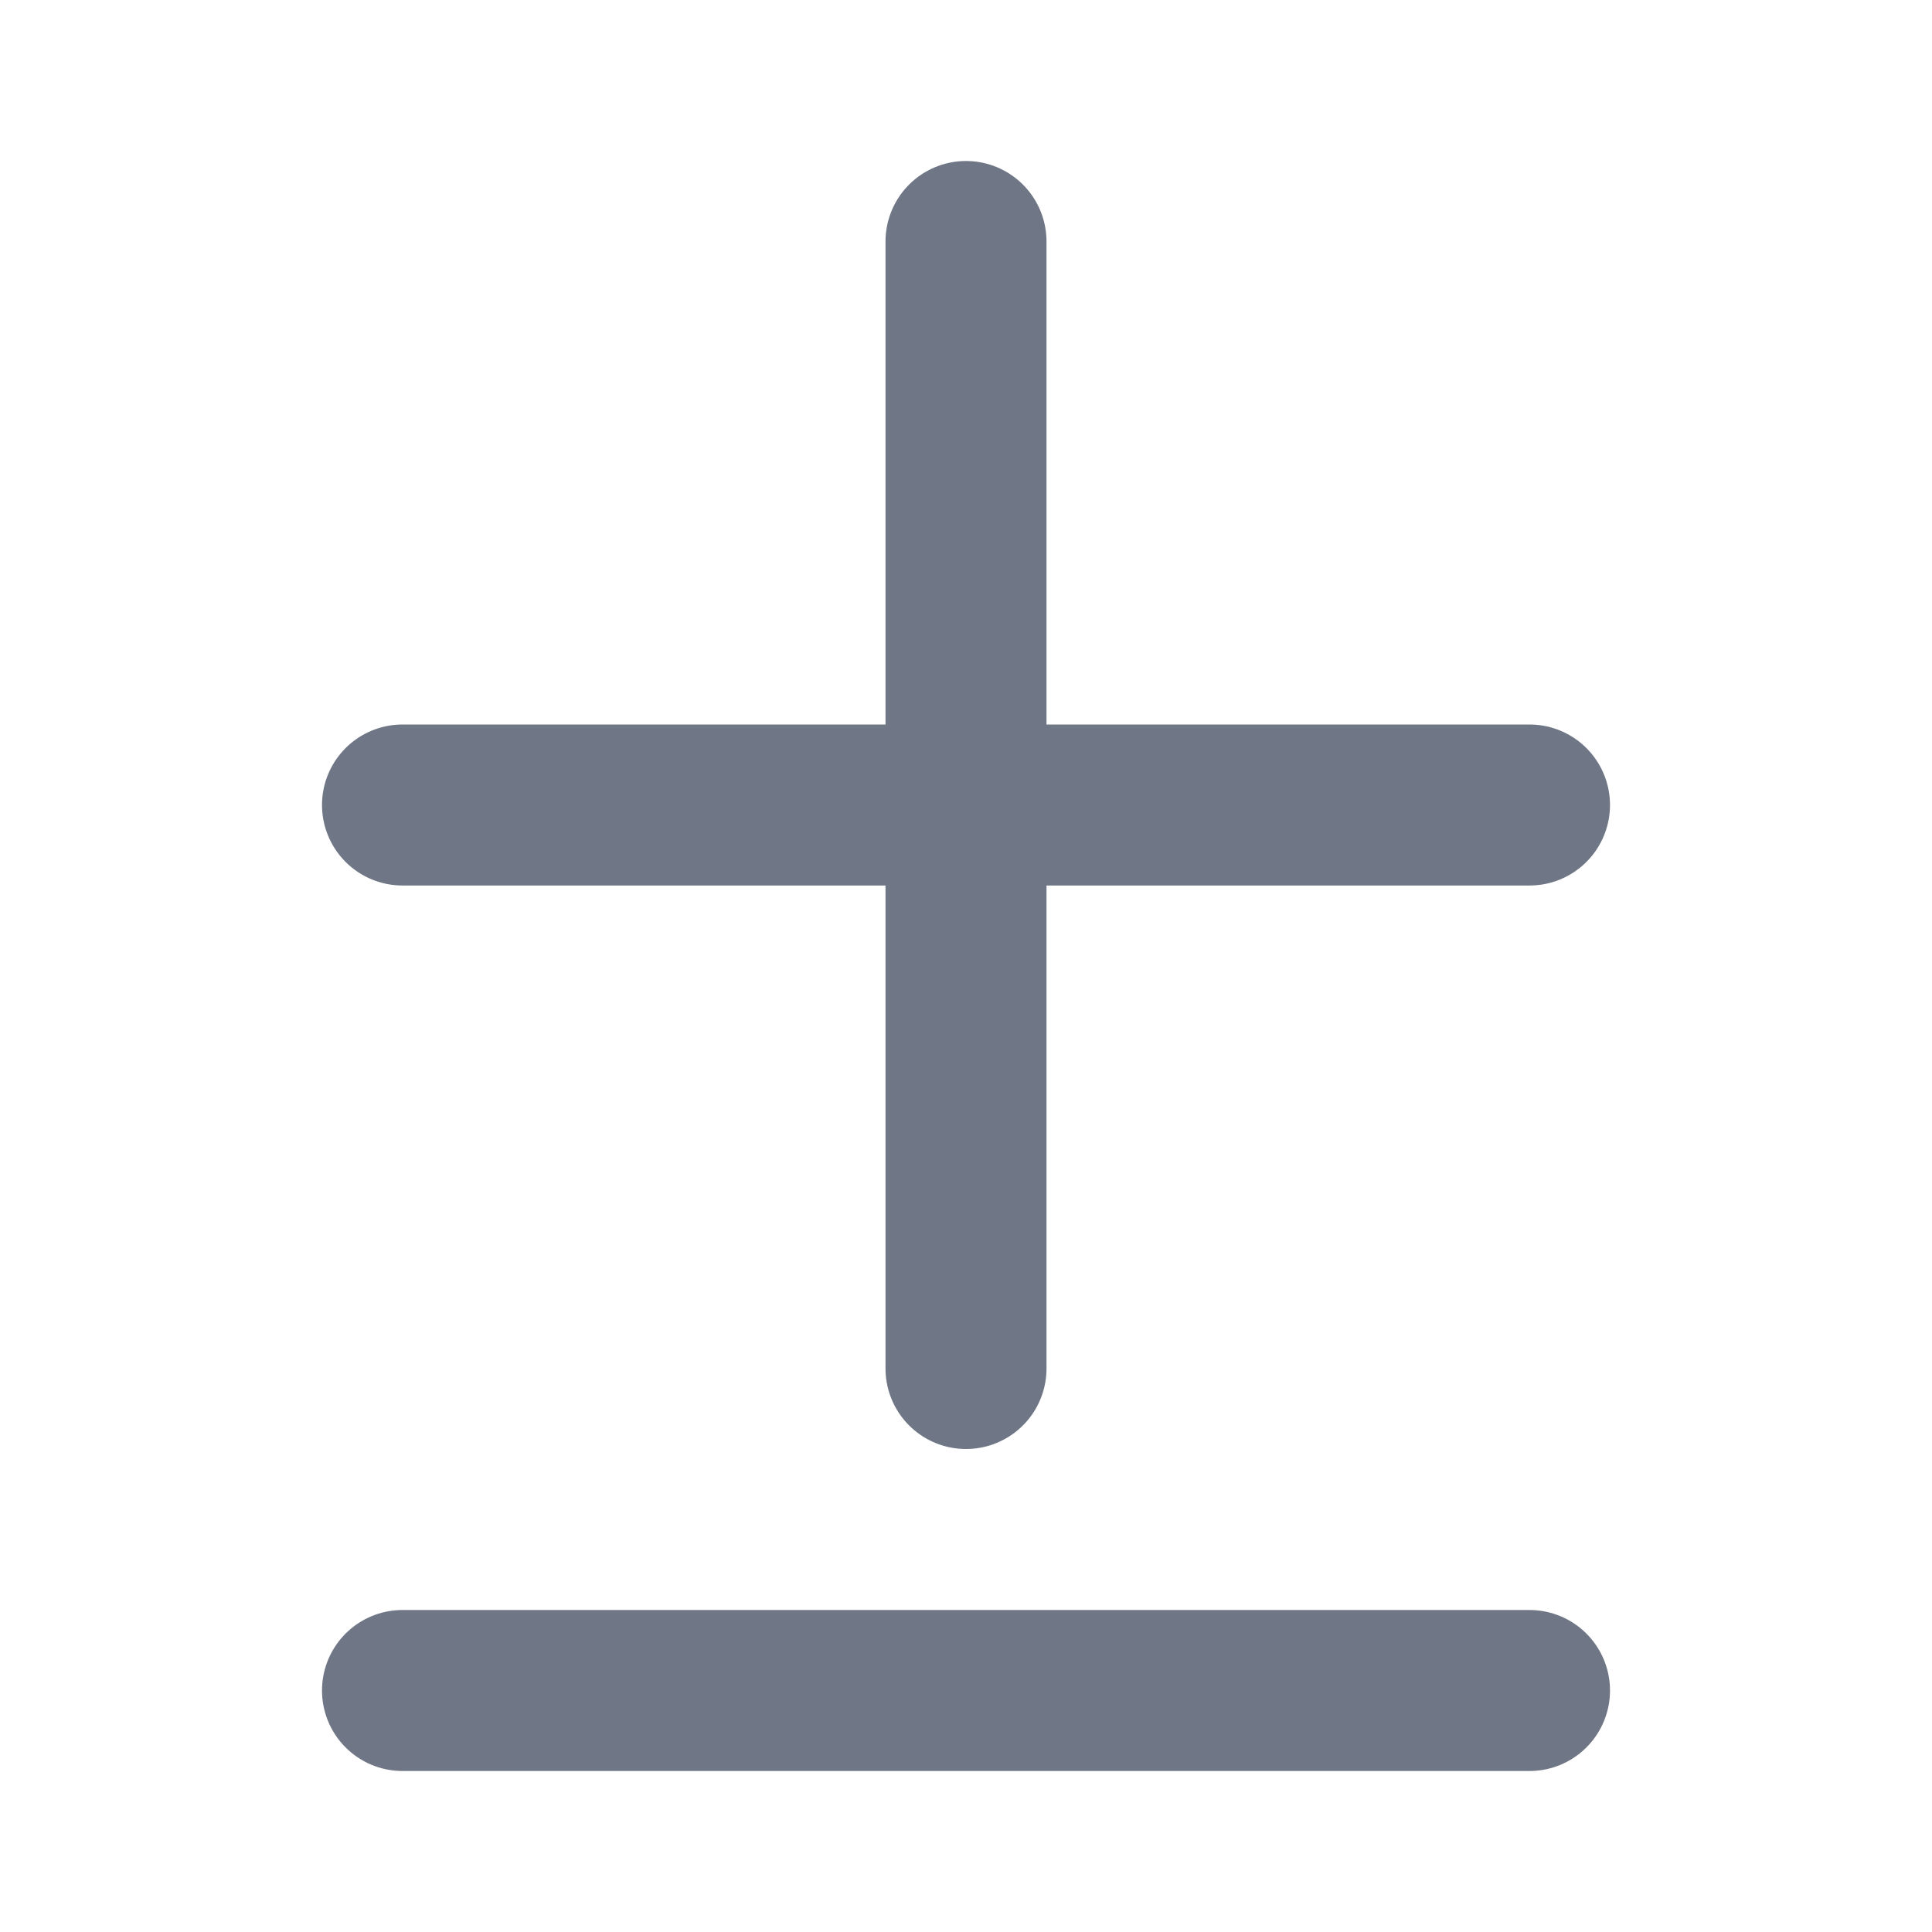
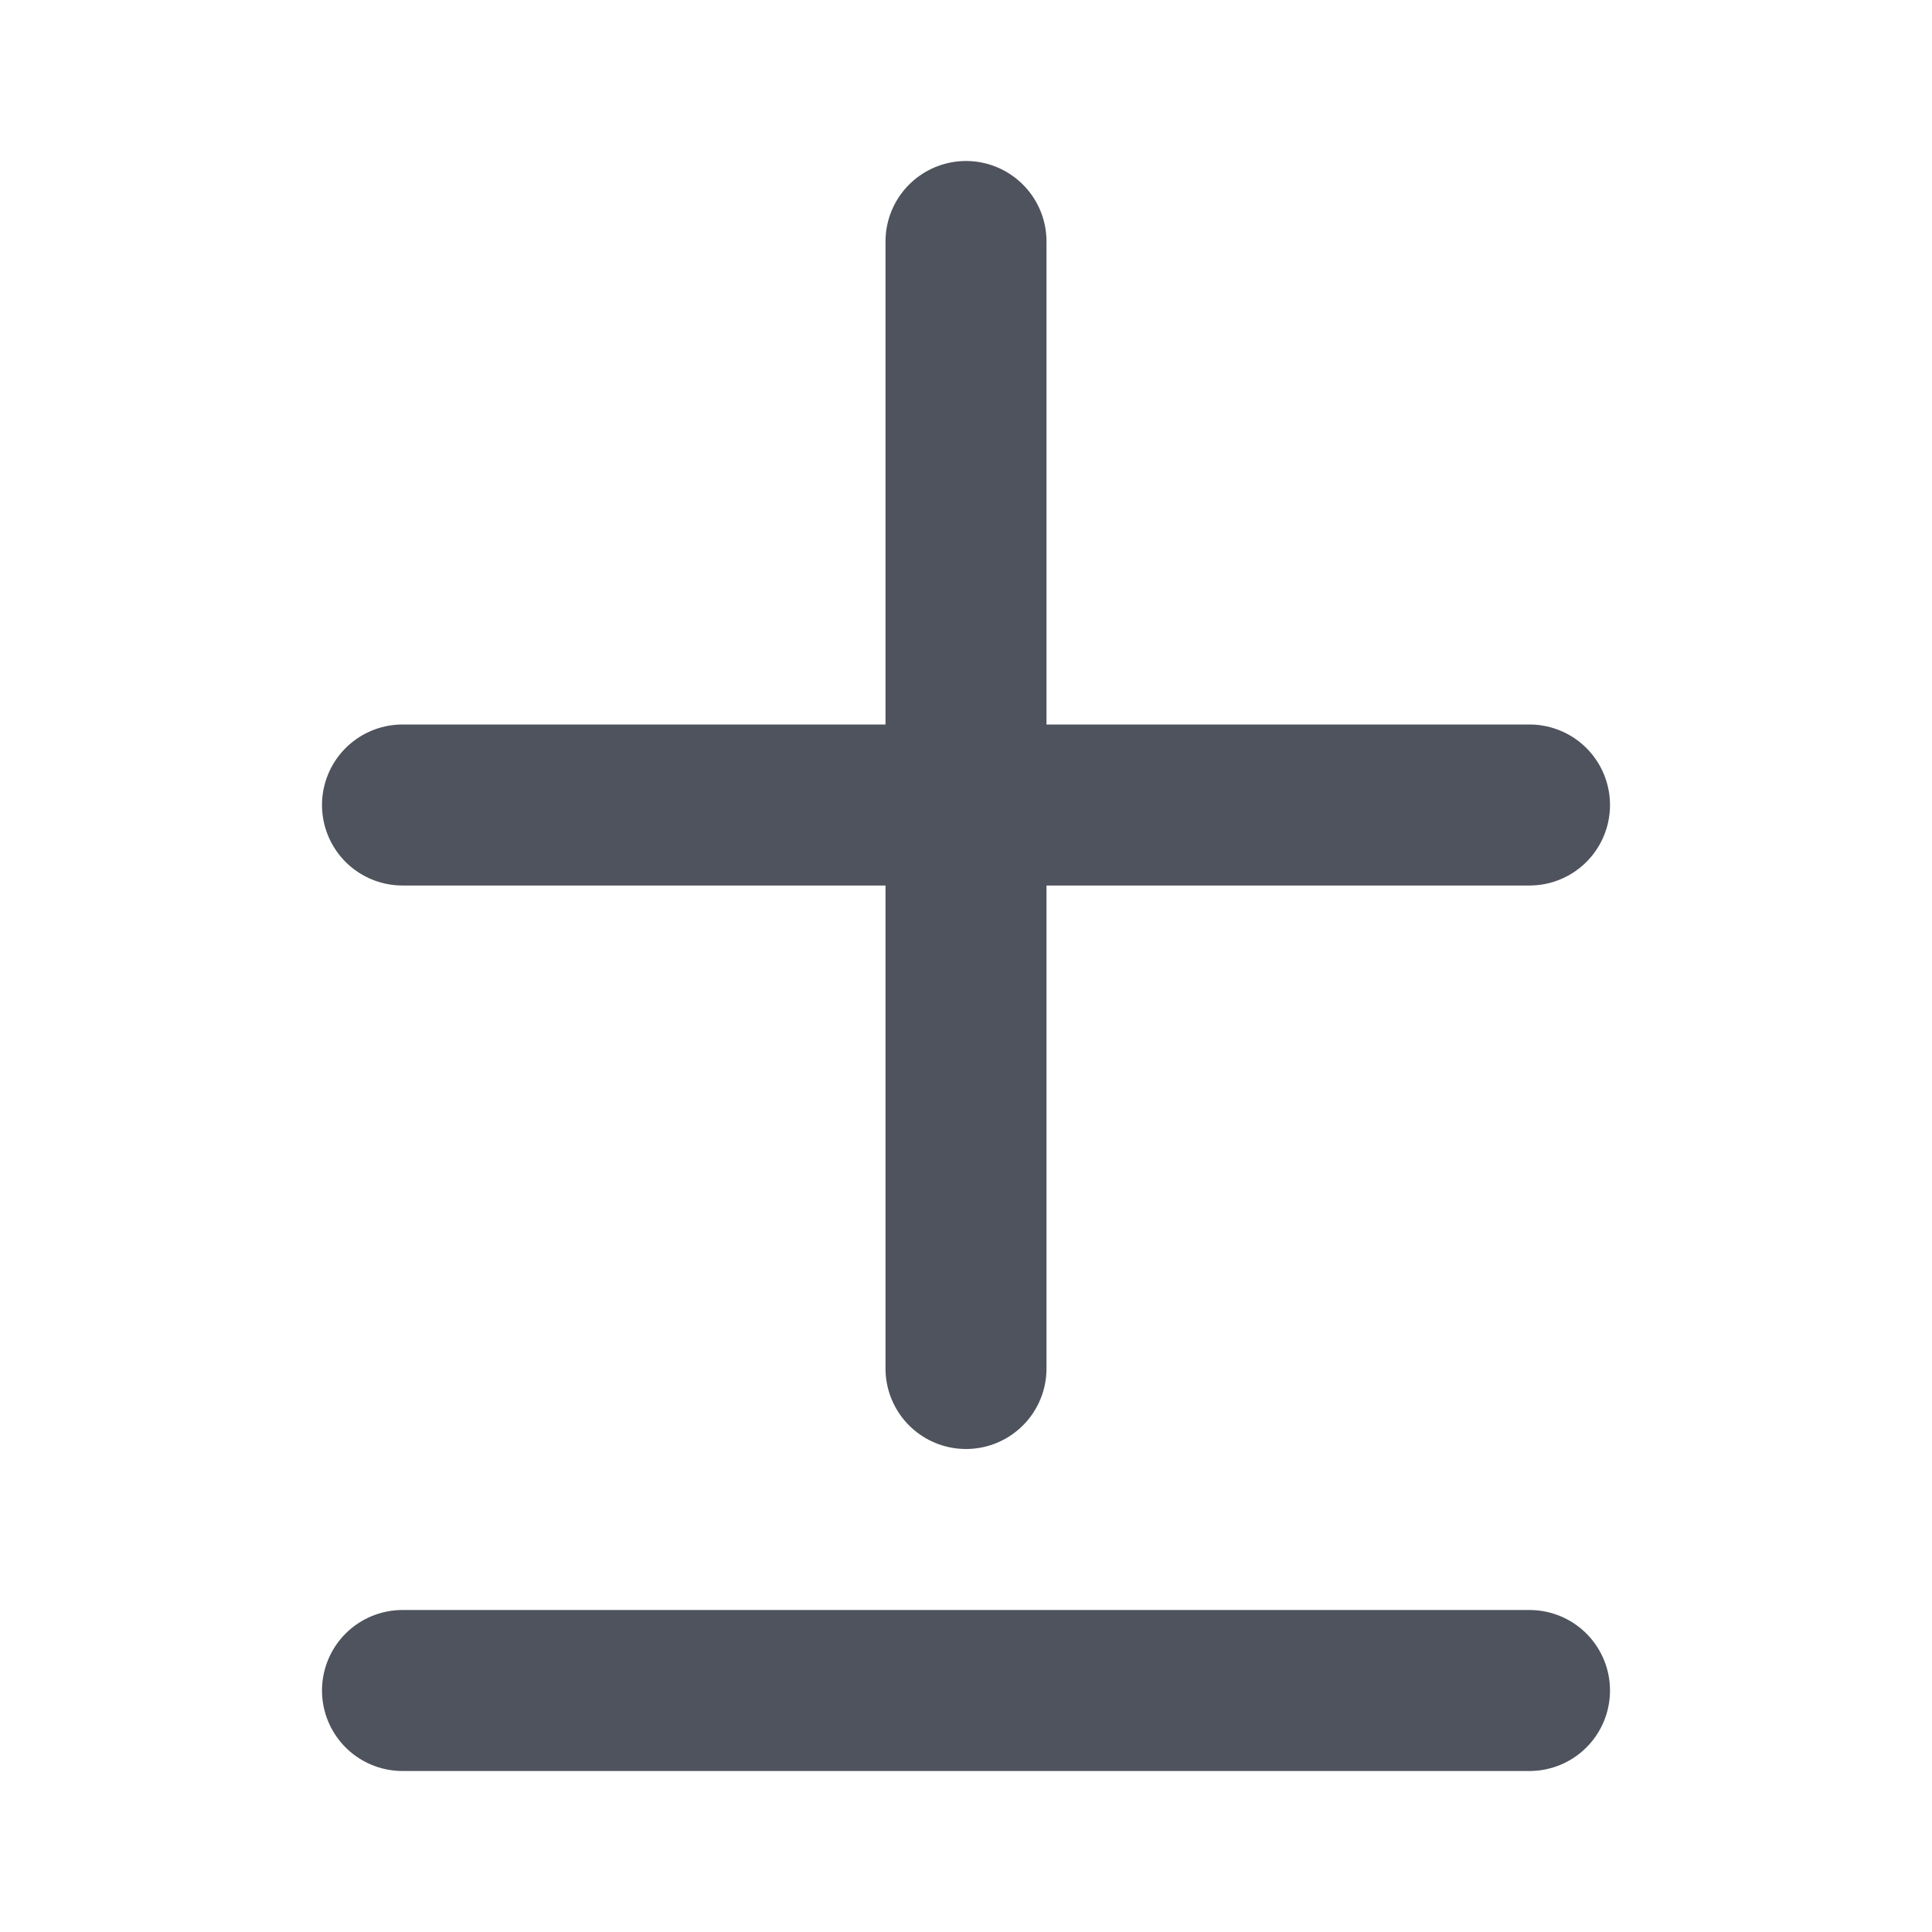
- <svg xmlns="http://www.w3.org/2000/svg" width="16" height="16" fill="none" stroke="#6f7685" stroke-linecap="round" stroke-linejoin="round" stroke-width="2" viewBox="0 0 24 24">
+ <svg xmlns="http://www.w3.org/2000/svg" width="16" height="16" fill="none" stroke="#4e535d" stroke-linecap="round" stroke-linejoin="round" stroke-width="2" viewBox="0 0 24 24">
  <path d="M12 3v14m-7-7h14M5 21h14" />
</svg>
